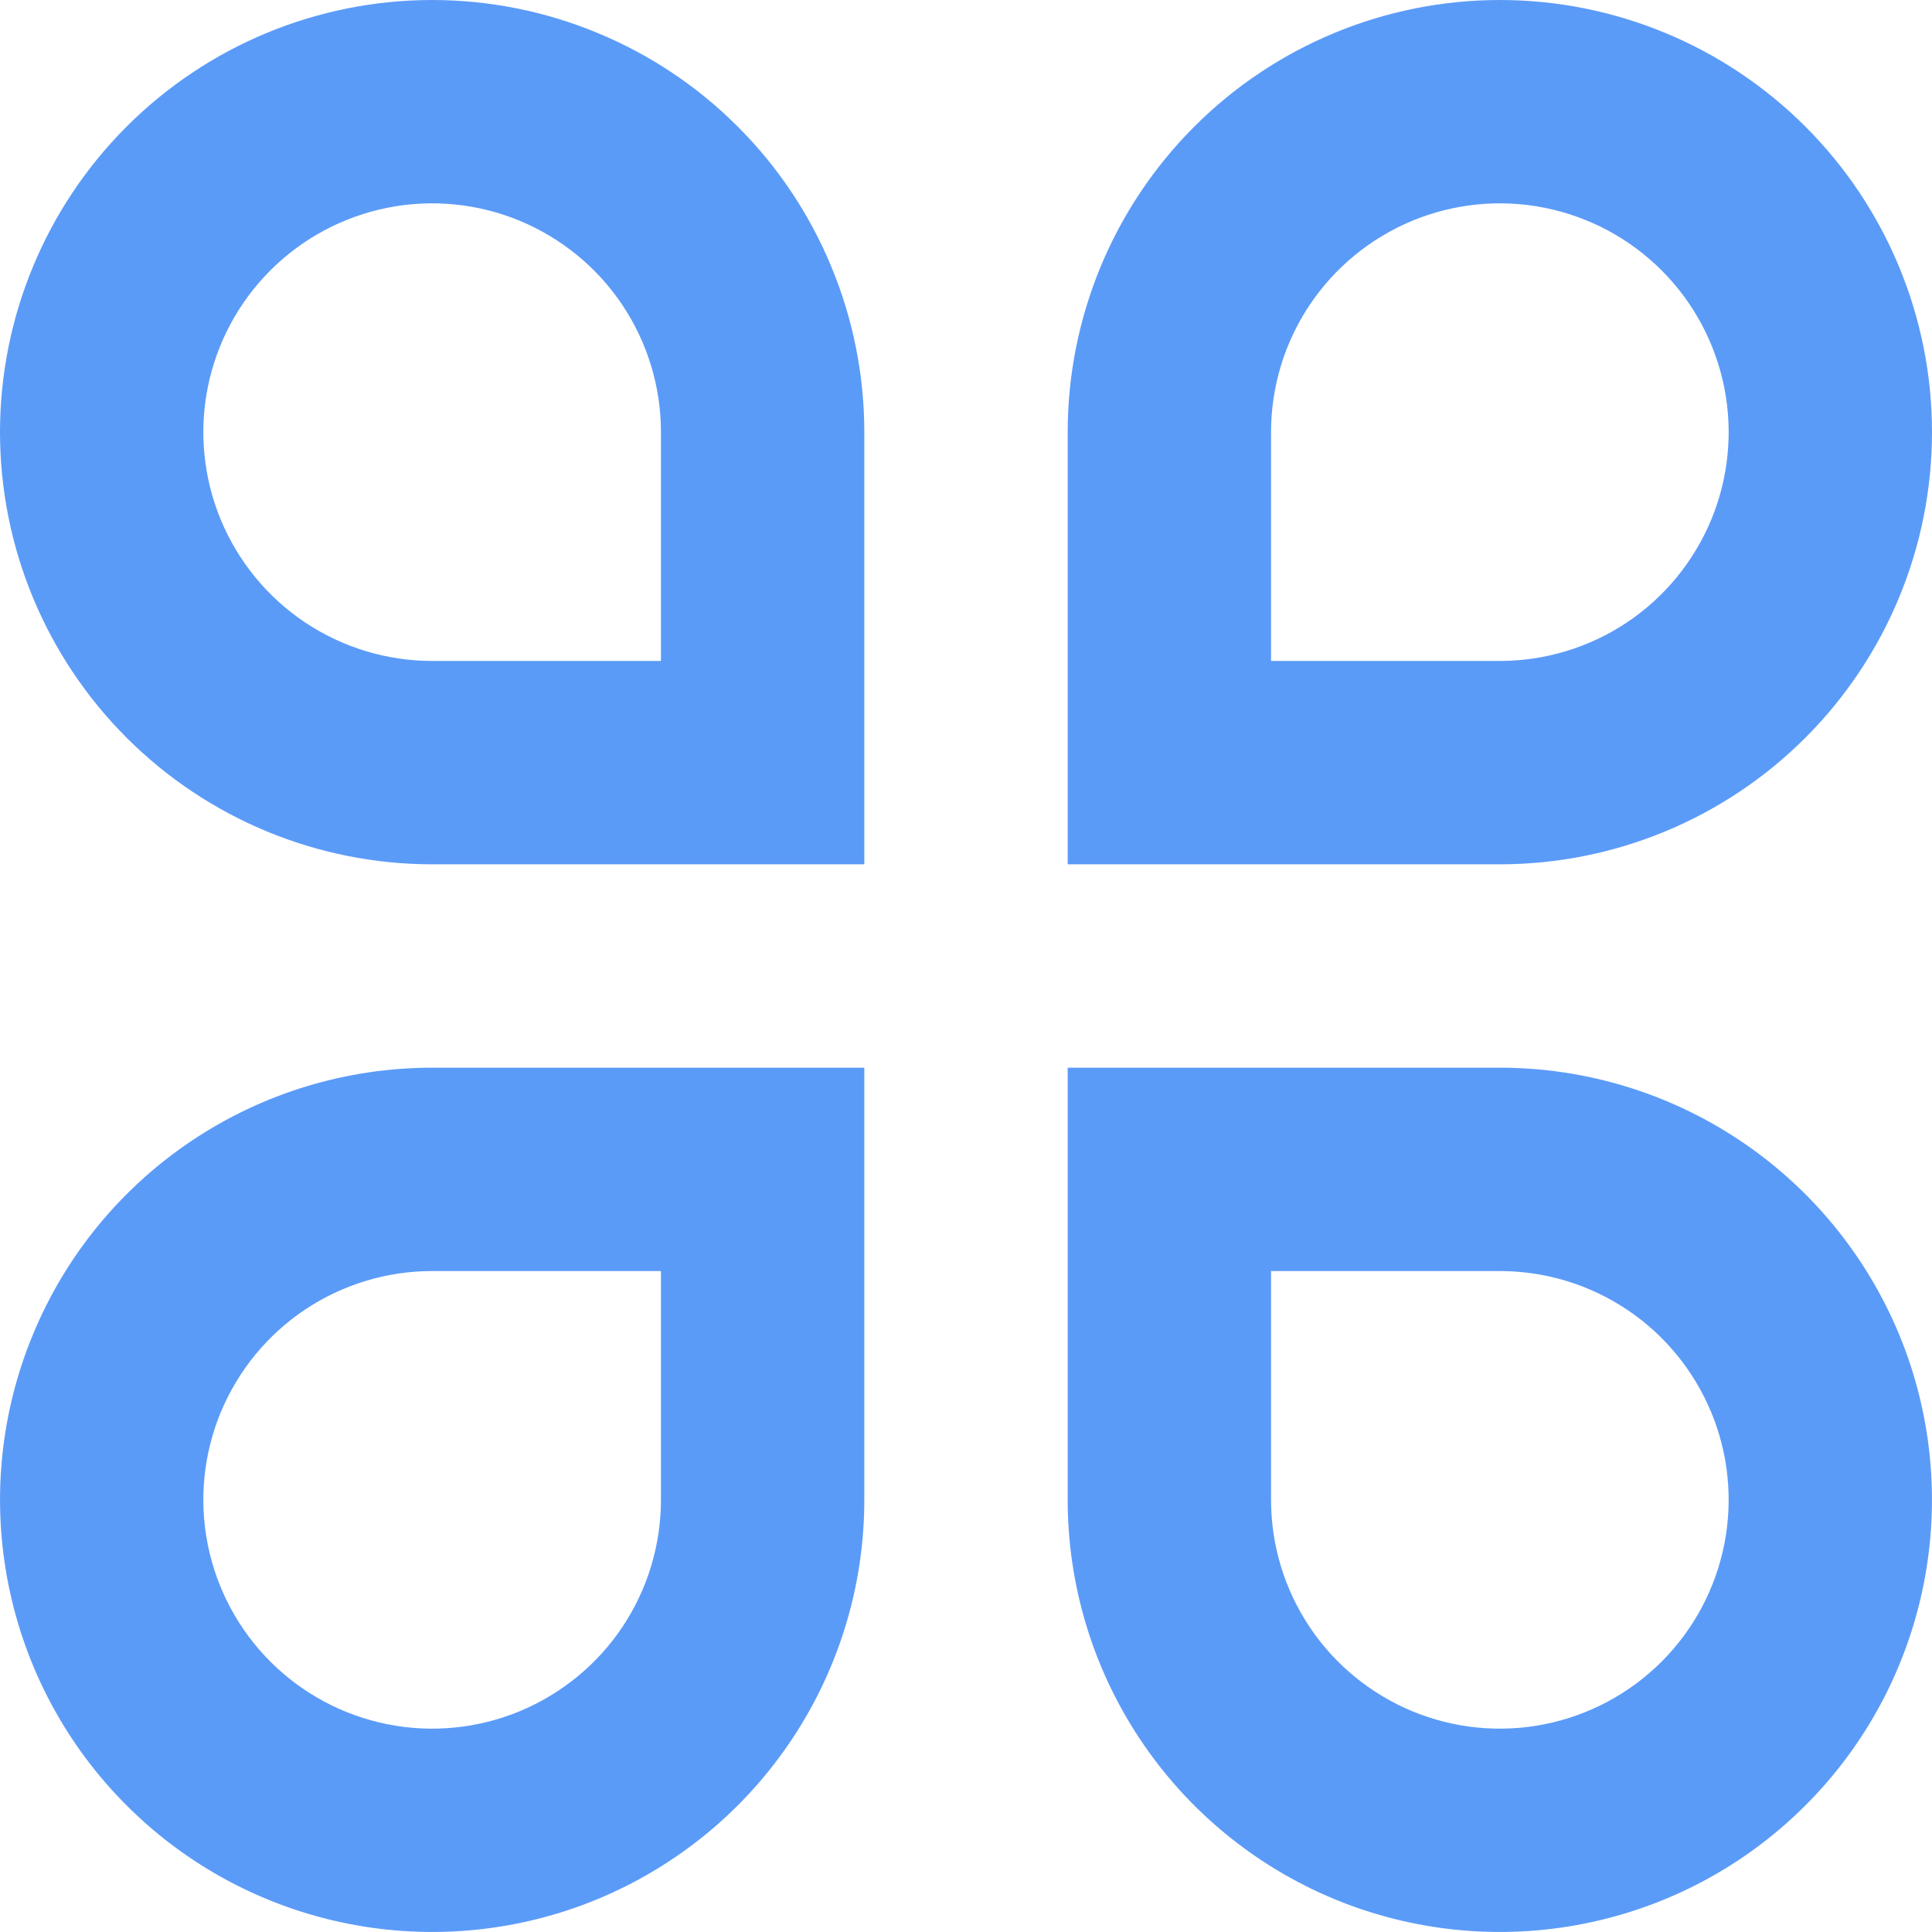
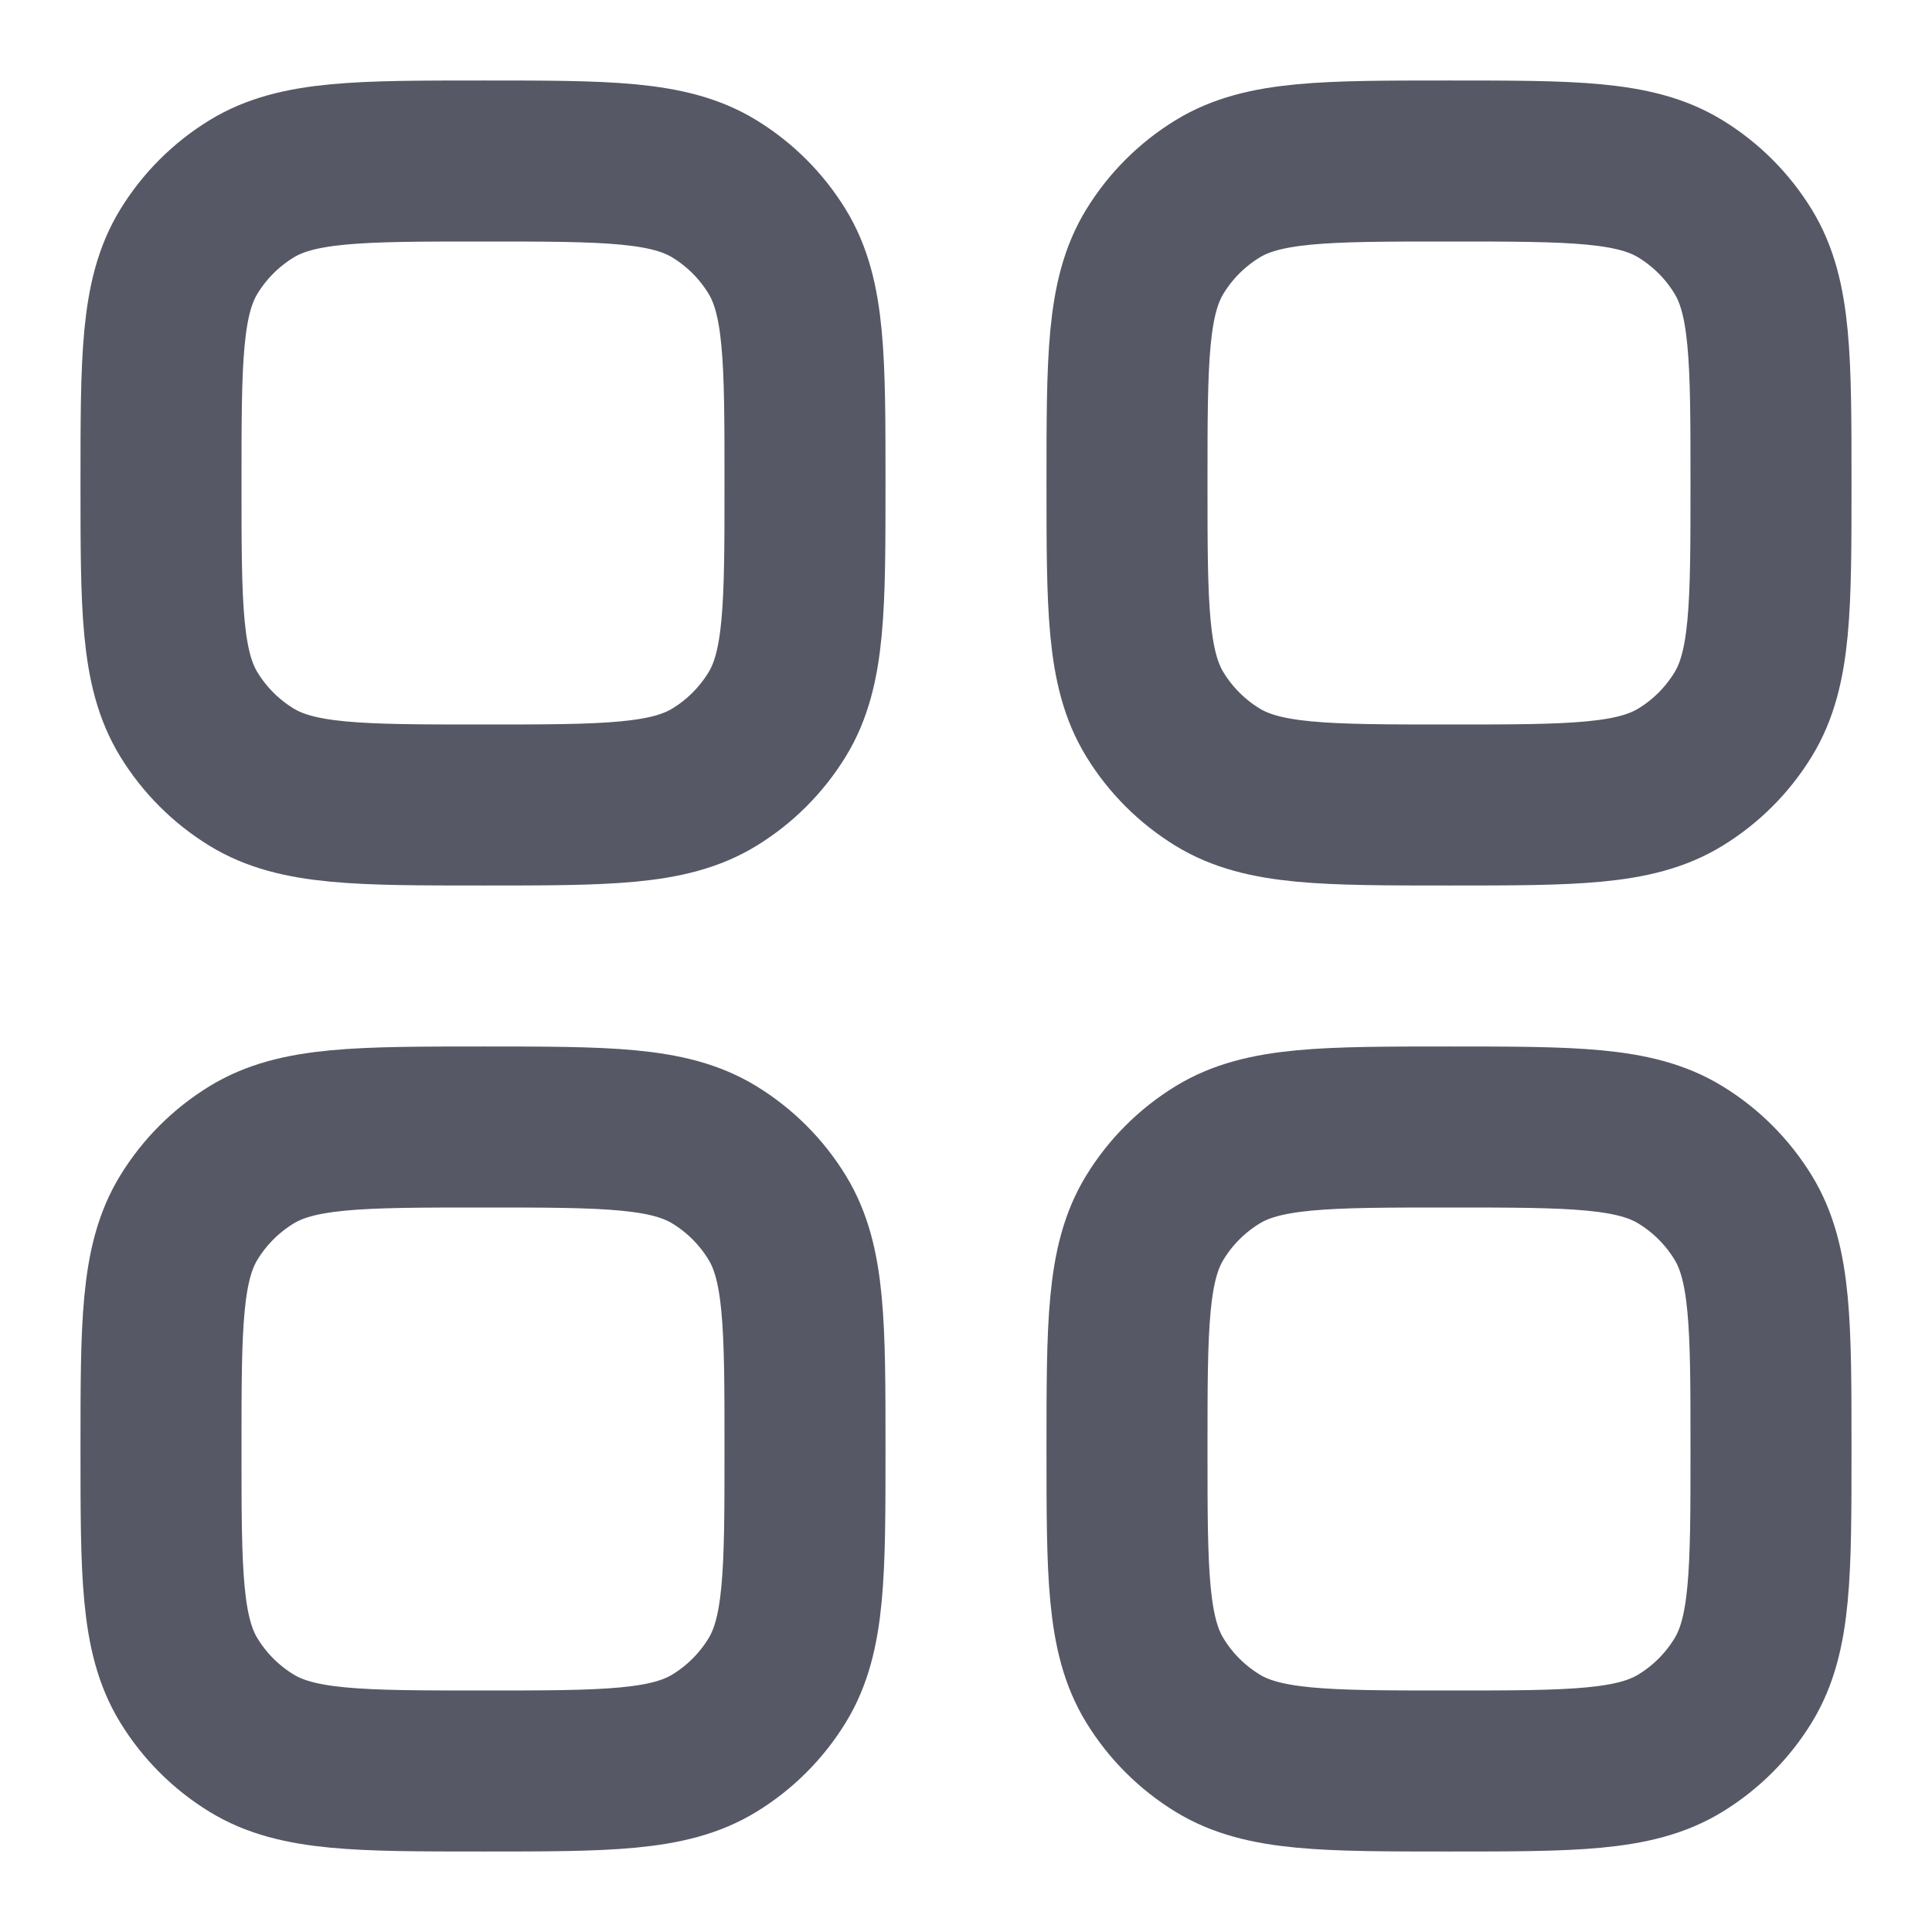
- <svg xmlns="http://www.w3.org/2000/svg" width="19" height="19" viewBox="0 0 19 19" fill="none">
-   <path d="M4.25 0C4.808 0 5.361 0.11 5.876 0.324C6.392 0.537 6.861 0.85 7.255 1.245C7.65 1.639 7.963 2.108 8.176 2.624C8.39 3.139 8.5 3.692 8.5 4.25V8.5H4.25C3.123 8.5 2.042 8.052 1.245 7.255C0.448 6.458 1.81719e-06 5.377 1.81719e-06 4.25C1.81719e-06 3.123 0.448 2.042 1.245 1.245C2.042 0.448 3.123 0 4.25 0ZM6.5 6.5V4.25C6.5 3.805 6.368 3.37 6.121 3C5.874 2.63 5.522 2.342 5.111 2.171C4.7 2.001 4.248 1.956 3.811 2.043C3.375 2.13 2.974 2.344 2.659 2.659C2.344 2.974 2.13 3.375 2.043 3.811C1.956 4.247 2.001 4.7 2.171 5.111C2.342 5.522 2.63 5.874 3 6.121C3.37 6.368 3.805 6.5 4.25 6.5H6.5ZM4.25 10.5H8.5V14.75C8.5 15.591 8.251 16.412 7.784 17.111C7.317 17.81 6.653 18.355 5.876 18.677C5.1 18.998 4.245 19.082 3.421 18.918C2.596 18.754 1.839 18.35 1.245 17.755C0.65 17.161 0.246 16.404 0.082 15.579C-0.082 14.755 0.002 13.9 0.324 13.124C0.645 12.347 1.19 11.683 1.889 11.216C2.588 10.749 3.409 10.5 4.25 10.5ZM4.25 12.5C3.805 12.5 3.37 12.632 3 12.879C2.63 13.126 2.342 13.478 2.171 13.889C2.001 14.3 1.956 14.752 2.043 15.189C2.13 15.625 2.344 16.026 2.659 16.341C2.974 16.656 3.375 16.87 3.811 16.957C4.248 17.044 4.7 16.999 5.111 16.829C5.522 16.658 5.874 16.37 6.121 16C6.368 15.63 6.5 15.195 6.5 14.75V12.5H4.25ZM14.75 0C15.877 0 16.958 0.448 17.755 1.245C18.552 2.042 19 3.123 19 4.25C19 5.377 18.552 6.458 17.755 7.255C16.958 8.052 15.877 8.5 14.75 8.5H10.5V4.25C10.5 3.123 10.948 2.042 11.745 1.245C12.542 0.448 13.623 0 14.75 0ZM14.75 6.5C15.195 6.5 15.63 6.368 16 6.121C16.37 5.874 16.658 5.522 16.829 5.111C16.999 4.7 17.044 4.247 16.957 3.811C16.87 3.375 16.656 2.974 16.341 2.659C16.026 2.344 15.625 2.13 15.189 2.043C14.752 1.956 14.3 2.001 13.889 2.171C13.478 2.342 13.126 2.63 12.879 3C12.632 3.37 12.5 3.805 12.5 4.25V6.5H14.75ZM10.5 10.5H14.75C15.591 10.5 16.412 10.749 17.111 11.216C17.81 11.683 18.355 12.347 18.677 13.124C18.998 13.9 19.082 14.755 18.918 15.579C18.754 16.404 18.35 17.161 17.755 17.755C17.161 18.35 16.404 18.754 15.579 18.918C14.755 19.082 13.9 18.998 13.124 18.677C12.347 18.355 11.683 17.81 11.216 17.111C10.749 16.412 10.5 15.591 10.5 14.75V10.5ZM12.5 12.5V14.75C12.5 15.195 12.632 15.63 12.879 16C13.126 16.37 13.478 16.658 13.889 16.829C14.3 16.999 14.752 17.044 15.189 16.957C15.625 16.87 16.026 16.656 16.341 16.341C16.656 16.026 16.87 15.625 16.957 15.189C17.044 14.752 16.999 14.3 16.829 13.889C16.658 13.478 16.37 13.126 16 12.879C15.63 12.632 15.195 12.5 14.75 12.5H12.5Z" fill="#5B9BF8" />
+ <svg xmlns="http://www.w3.org/2000/svg" width="18" height="18" viewBox="0 0 18 18" fill="none">
+   <path d="M1.5 13.5C1.5 12.345 1.5 11.767 1.76 11.343C1.906 11.105 2.105 10.906 2.343 10.76C2.767 10.5 3.345 10.5 4.5 10.5C5.655 10.5 6.233 10.5 6.657 10.76C6.895 10.906 7.094 11.105 7.24 11.343C7.5 11.767 7.5 12.345 7.5 13.5C7.5 14.655 7.5 15.233 7.24 15.657C7.094 15.895 6.895 16.094 6.657 16.24C6.233 16.5 5.655 16.5 4.5 16.5C3.345 16.5 2.767 16.5 2.343 16.24C2.105 16.094 1.906 15.895 1.76 15.657C1.5 15.233 1.5 14.655 1.5 13.5Z" stroke="#565865" stroke-width="1.5" />
+   <path d="M10.5 13.5C10.5 12.345 10.5 11.767 10.76 11.343C10.906 11.105 11.105 10.906 11.343 10.76C11.767 10.5 12.345 10.5 13.5 10.5C14.655 10.5 15.233 10.5 15.657 10.76C15.895 10.906 16.094 11.105 16.24 11.343C16.5 11.767 16.5 12.345 16.5 13.5C16.5 14.655 16.5 15.233 16.24 15.657C16.094 15.895 15.895 16.094 15.657 16.24C15.233 16.5 14.655 16.5 13.5 16.5C12.345 16.5 11.767 16.5 11.343 16.24C11.105 16.094 10.906 15.895 10.76 15.657C10.5 15.233 10.5 14.655 10.5 13.5Z" stroke="#565865" stroke-width="1.5" />
+   <path d="M1.5 4.5C1.5 3.345 1.5 2.767 1.76 2.343C1.906 2.105 2.105 1.906 2.343 1.76C2.767 1.5 3.345 1.5 4.5 1.5C5.655 1.5 6.233 1.5 6.657 1.76C6.895 1.906 7.094 2.105 7.24 2.343C7.5 2.767 7.5 3.345 7.5 4.5C7.5 5.655 7.5 6.233 7.24 6.657C7.094 6.895 6.895 7.094 6.657 7.24C6.233 7.5 5.655 7.5 4.5 7.5C3.345 7.5 2.767 7.5 2.343 7.24C2.105 7.094 1.906 6.895 1.76 6.657C1.5 6.233 1.5 5.655 1.5 4.5Z" stroke="#565865" stroke-width="1.5" />
+   <path d="M10.5 4.5C10.5 3.345 10.5 2.767 10.76 2.343C10.906 2.105 11.105 1.906 11.343 1.76C11.767 1.5 12.345 1.5 13.5 1.5C14.655 1.5 15.233 1.5 15.657 1.76C15.895 1.906 16.094 2.105 16.24 2.343C16.5 2.767 16.5 3.345 16.5 4.5C16.5 5.655 16.5 6.233 16.24 6.657C16.094 6.895 15.895 7.094 15.657 7.24C15.233 7.5 14.655 7.5 13.5 7.5C12.345 7.5 11.767 7.5 11.343 7.24C11.105 7.094 10.906 6.895 10.76 6.657C10.5 6.233 10.5 5.655 10.5 4.5Z" stroke="#565865" stroke-width="1.5" />
</svg>
